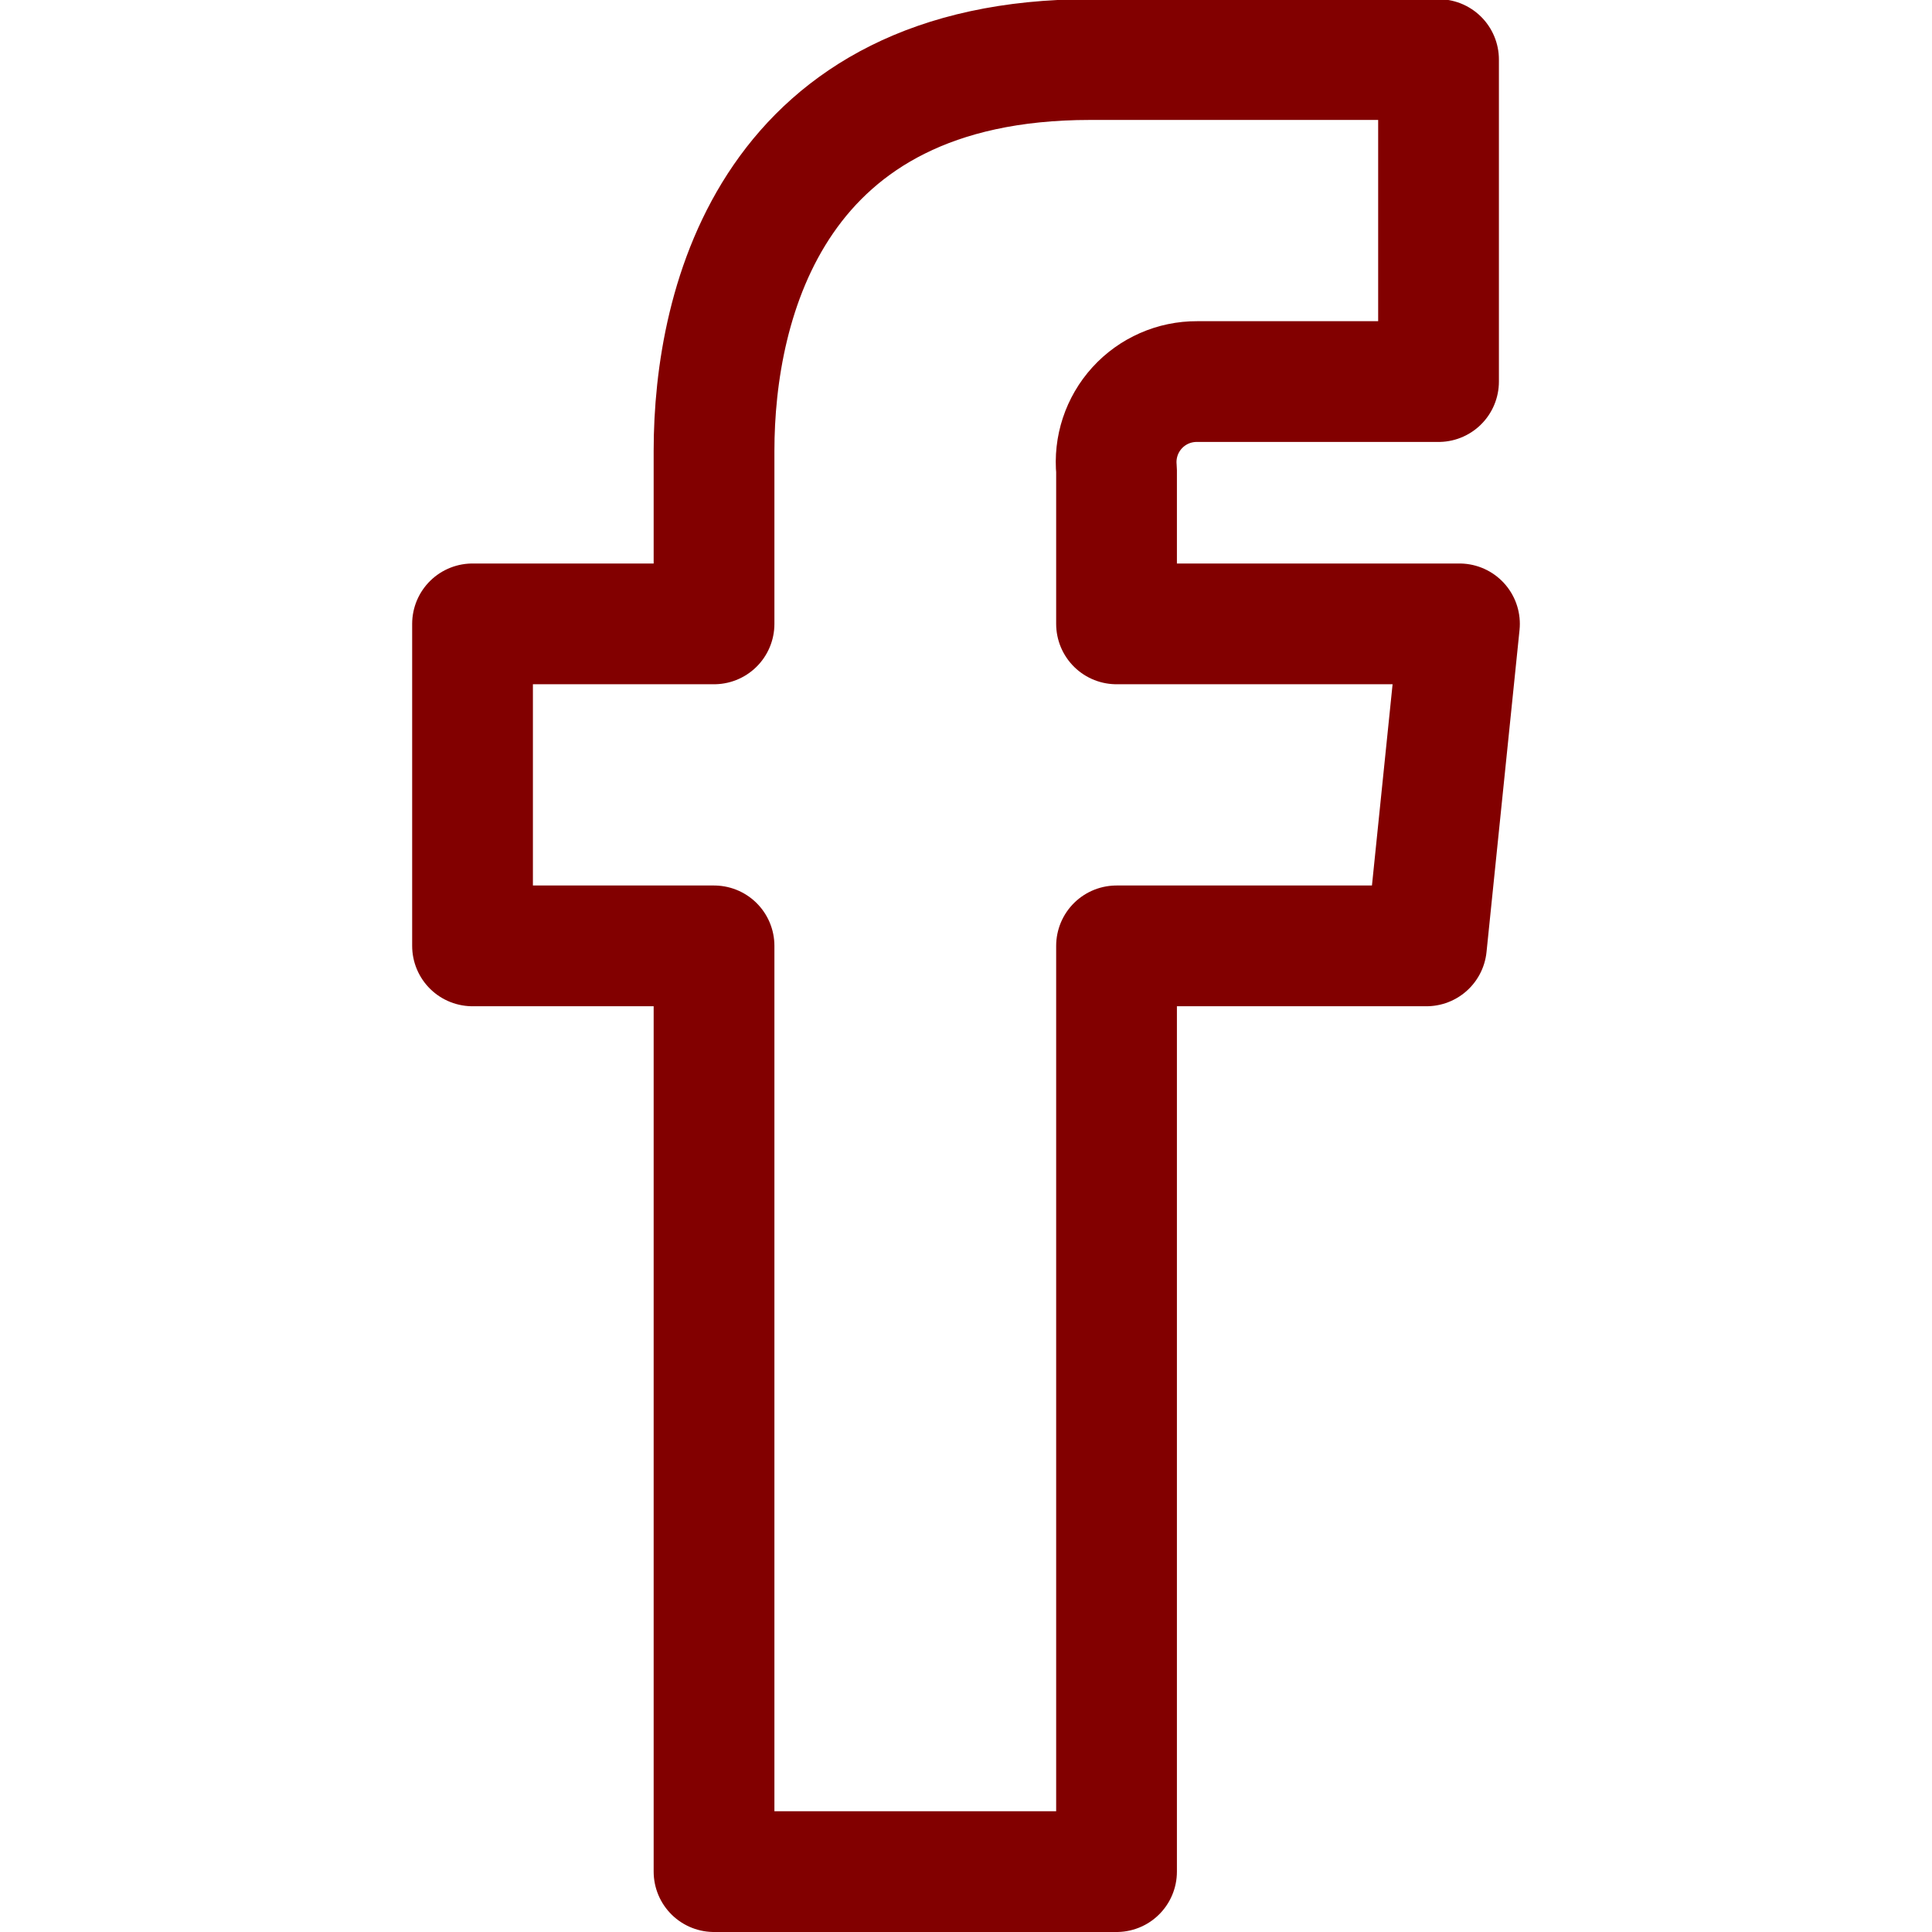
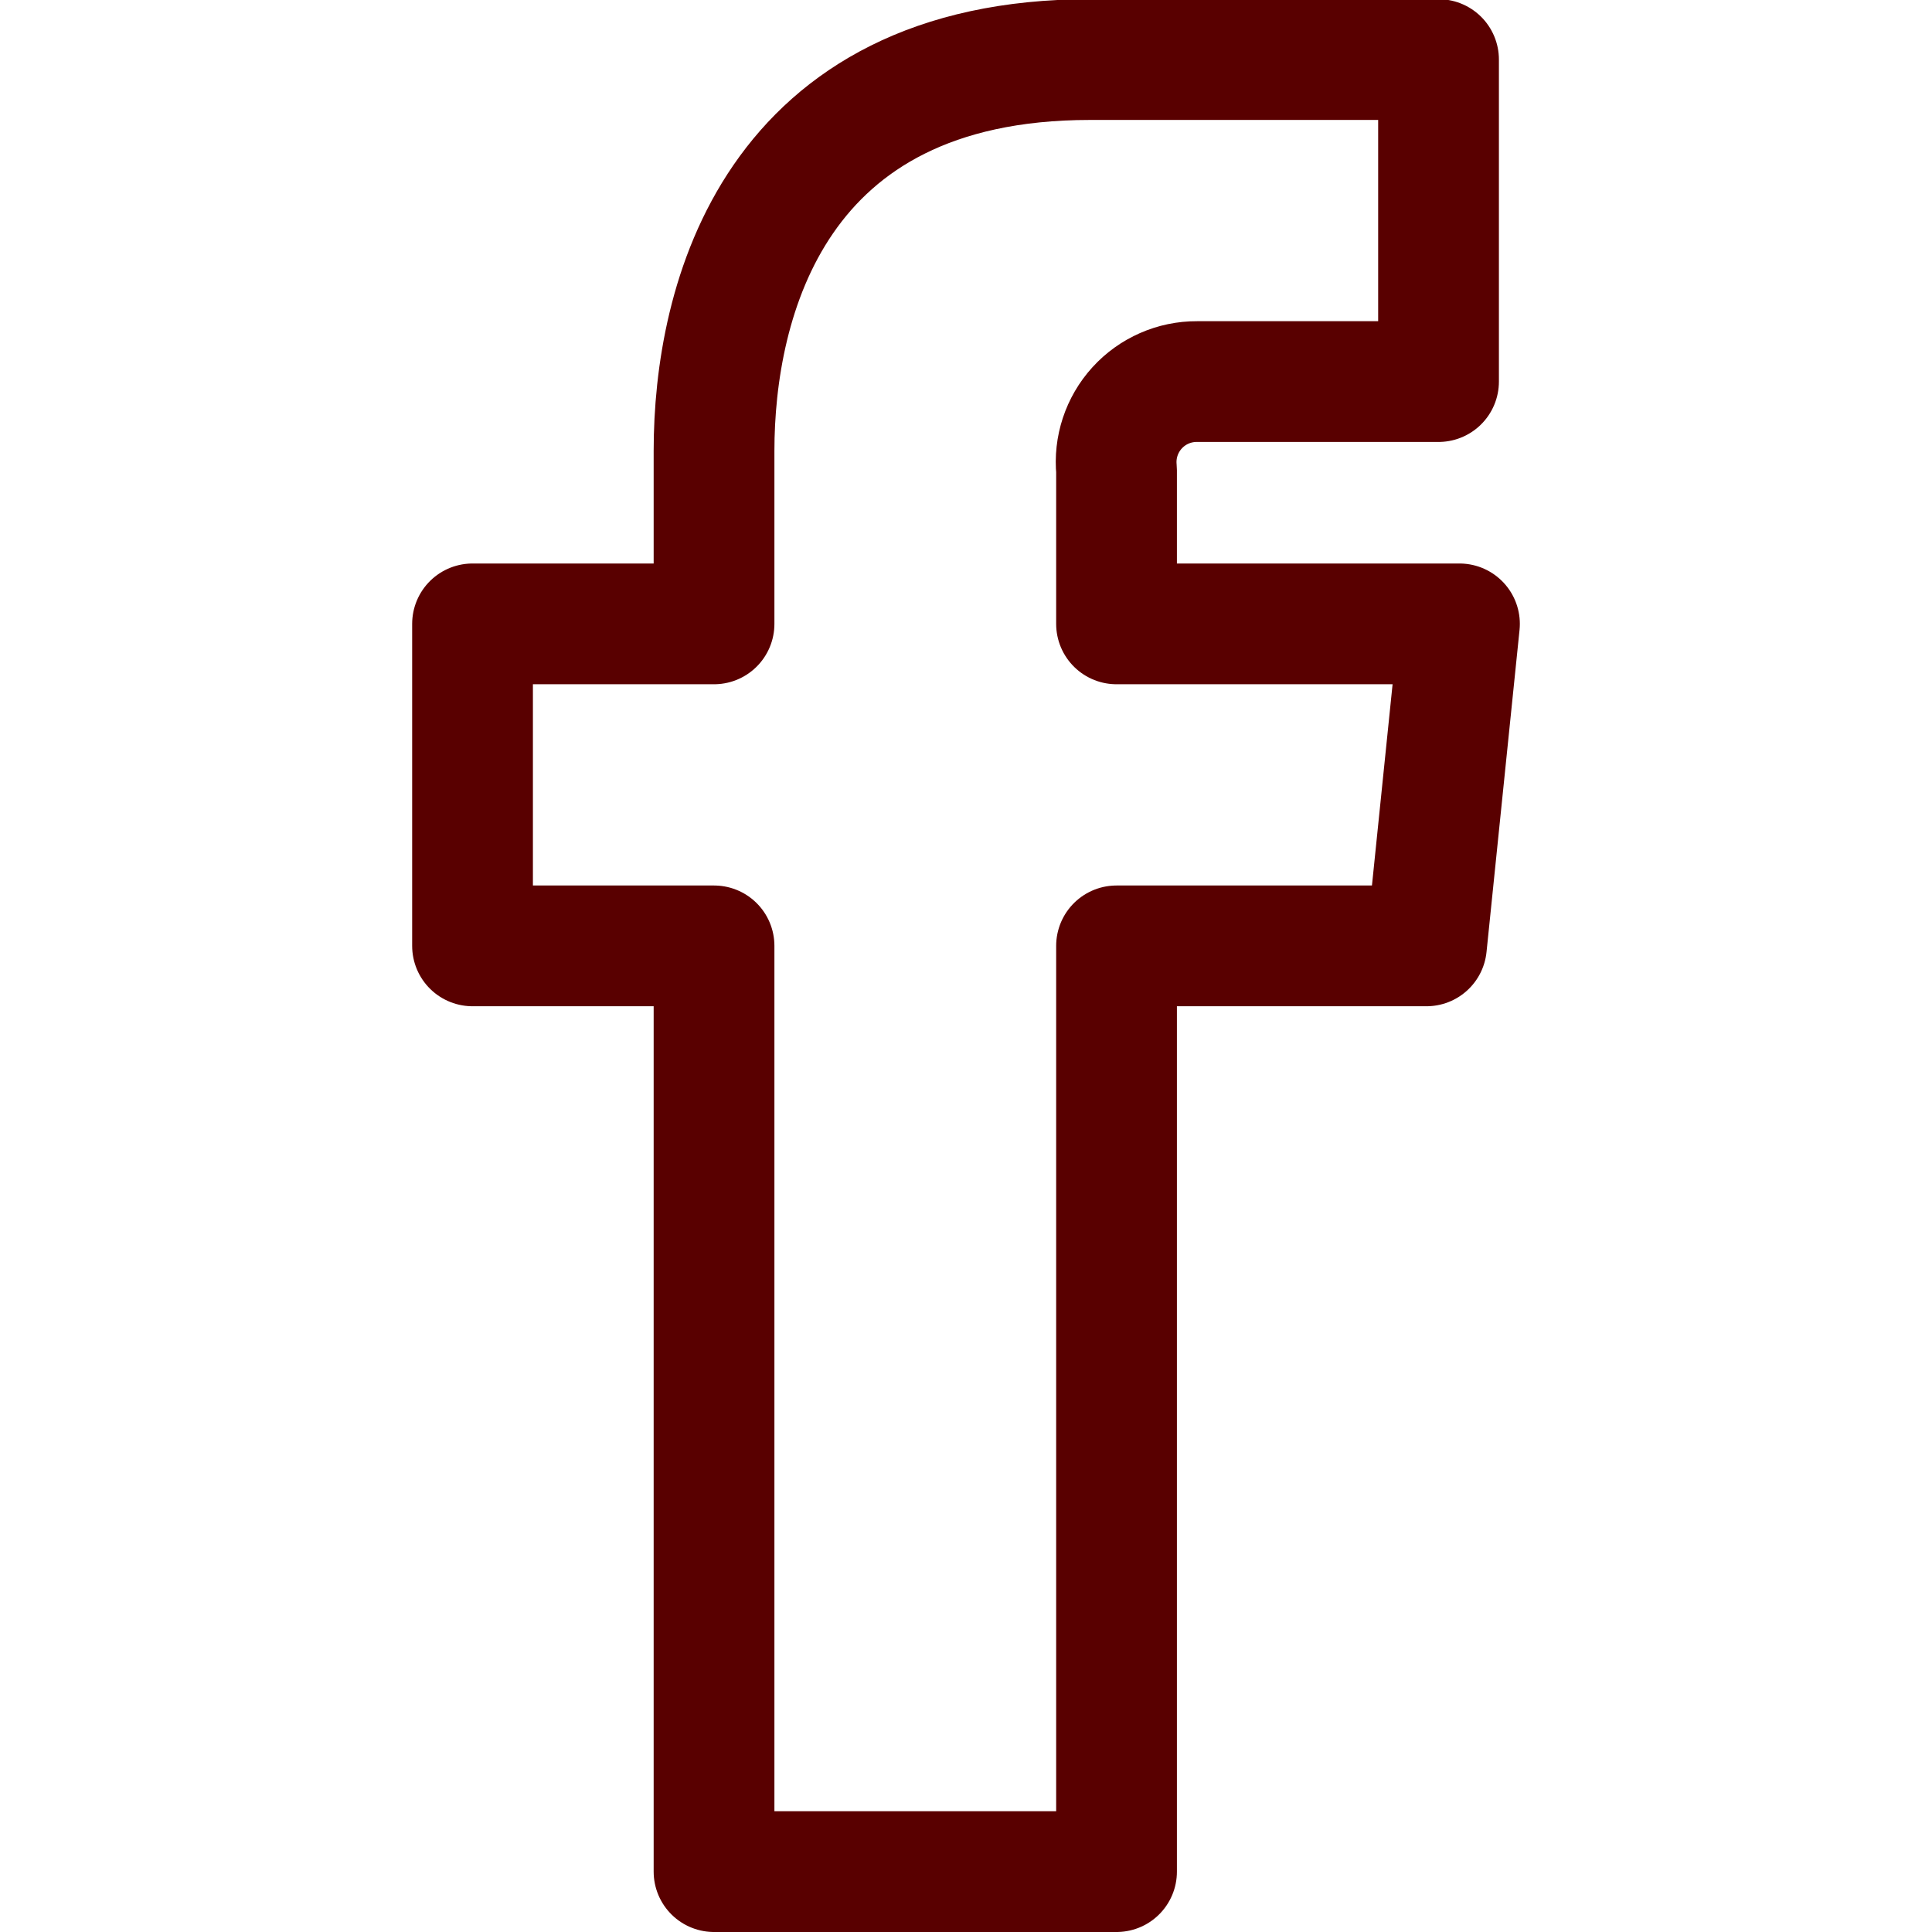
<svg xmlns="http://www.w3.org/2000/svg" viewBox="0 0 24 24" id="Facebook-Logo--Streamline-Ultimate.svg">
-   <path d="M18.13 7.75h-4.26V5.84a1 1 0 0 1 1 -1.1h3v-4h-4.33c-3.93 0 -4.67 3 -4.67 4.86v2.15h-3v4h3v11.5h5v-11.5h3.85Z" fill="none" stroke="#820000" stroke-linecap="round" stroke-linejoin="round" stroke-width="1.5" />
+   <path d="M18.13 7.75h-4.26V5.84a1 1 0 0 1 1 -1.1h3v-4h-4.33c-3.93 0 -4.67 3 -4.67 4.86v2.15h-3v4h3v11.5h5v-11.5h3.85Z" fill="none" stroke="#590000" stroke-linecap="round" stroke-linejoin="round" stroke-width="1.5" />
</svg>
